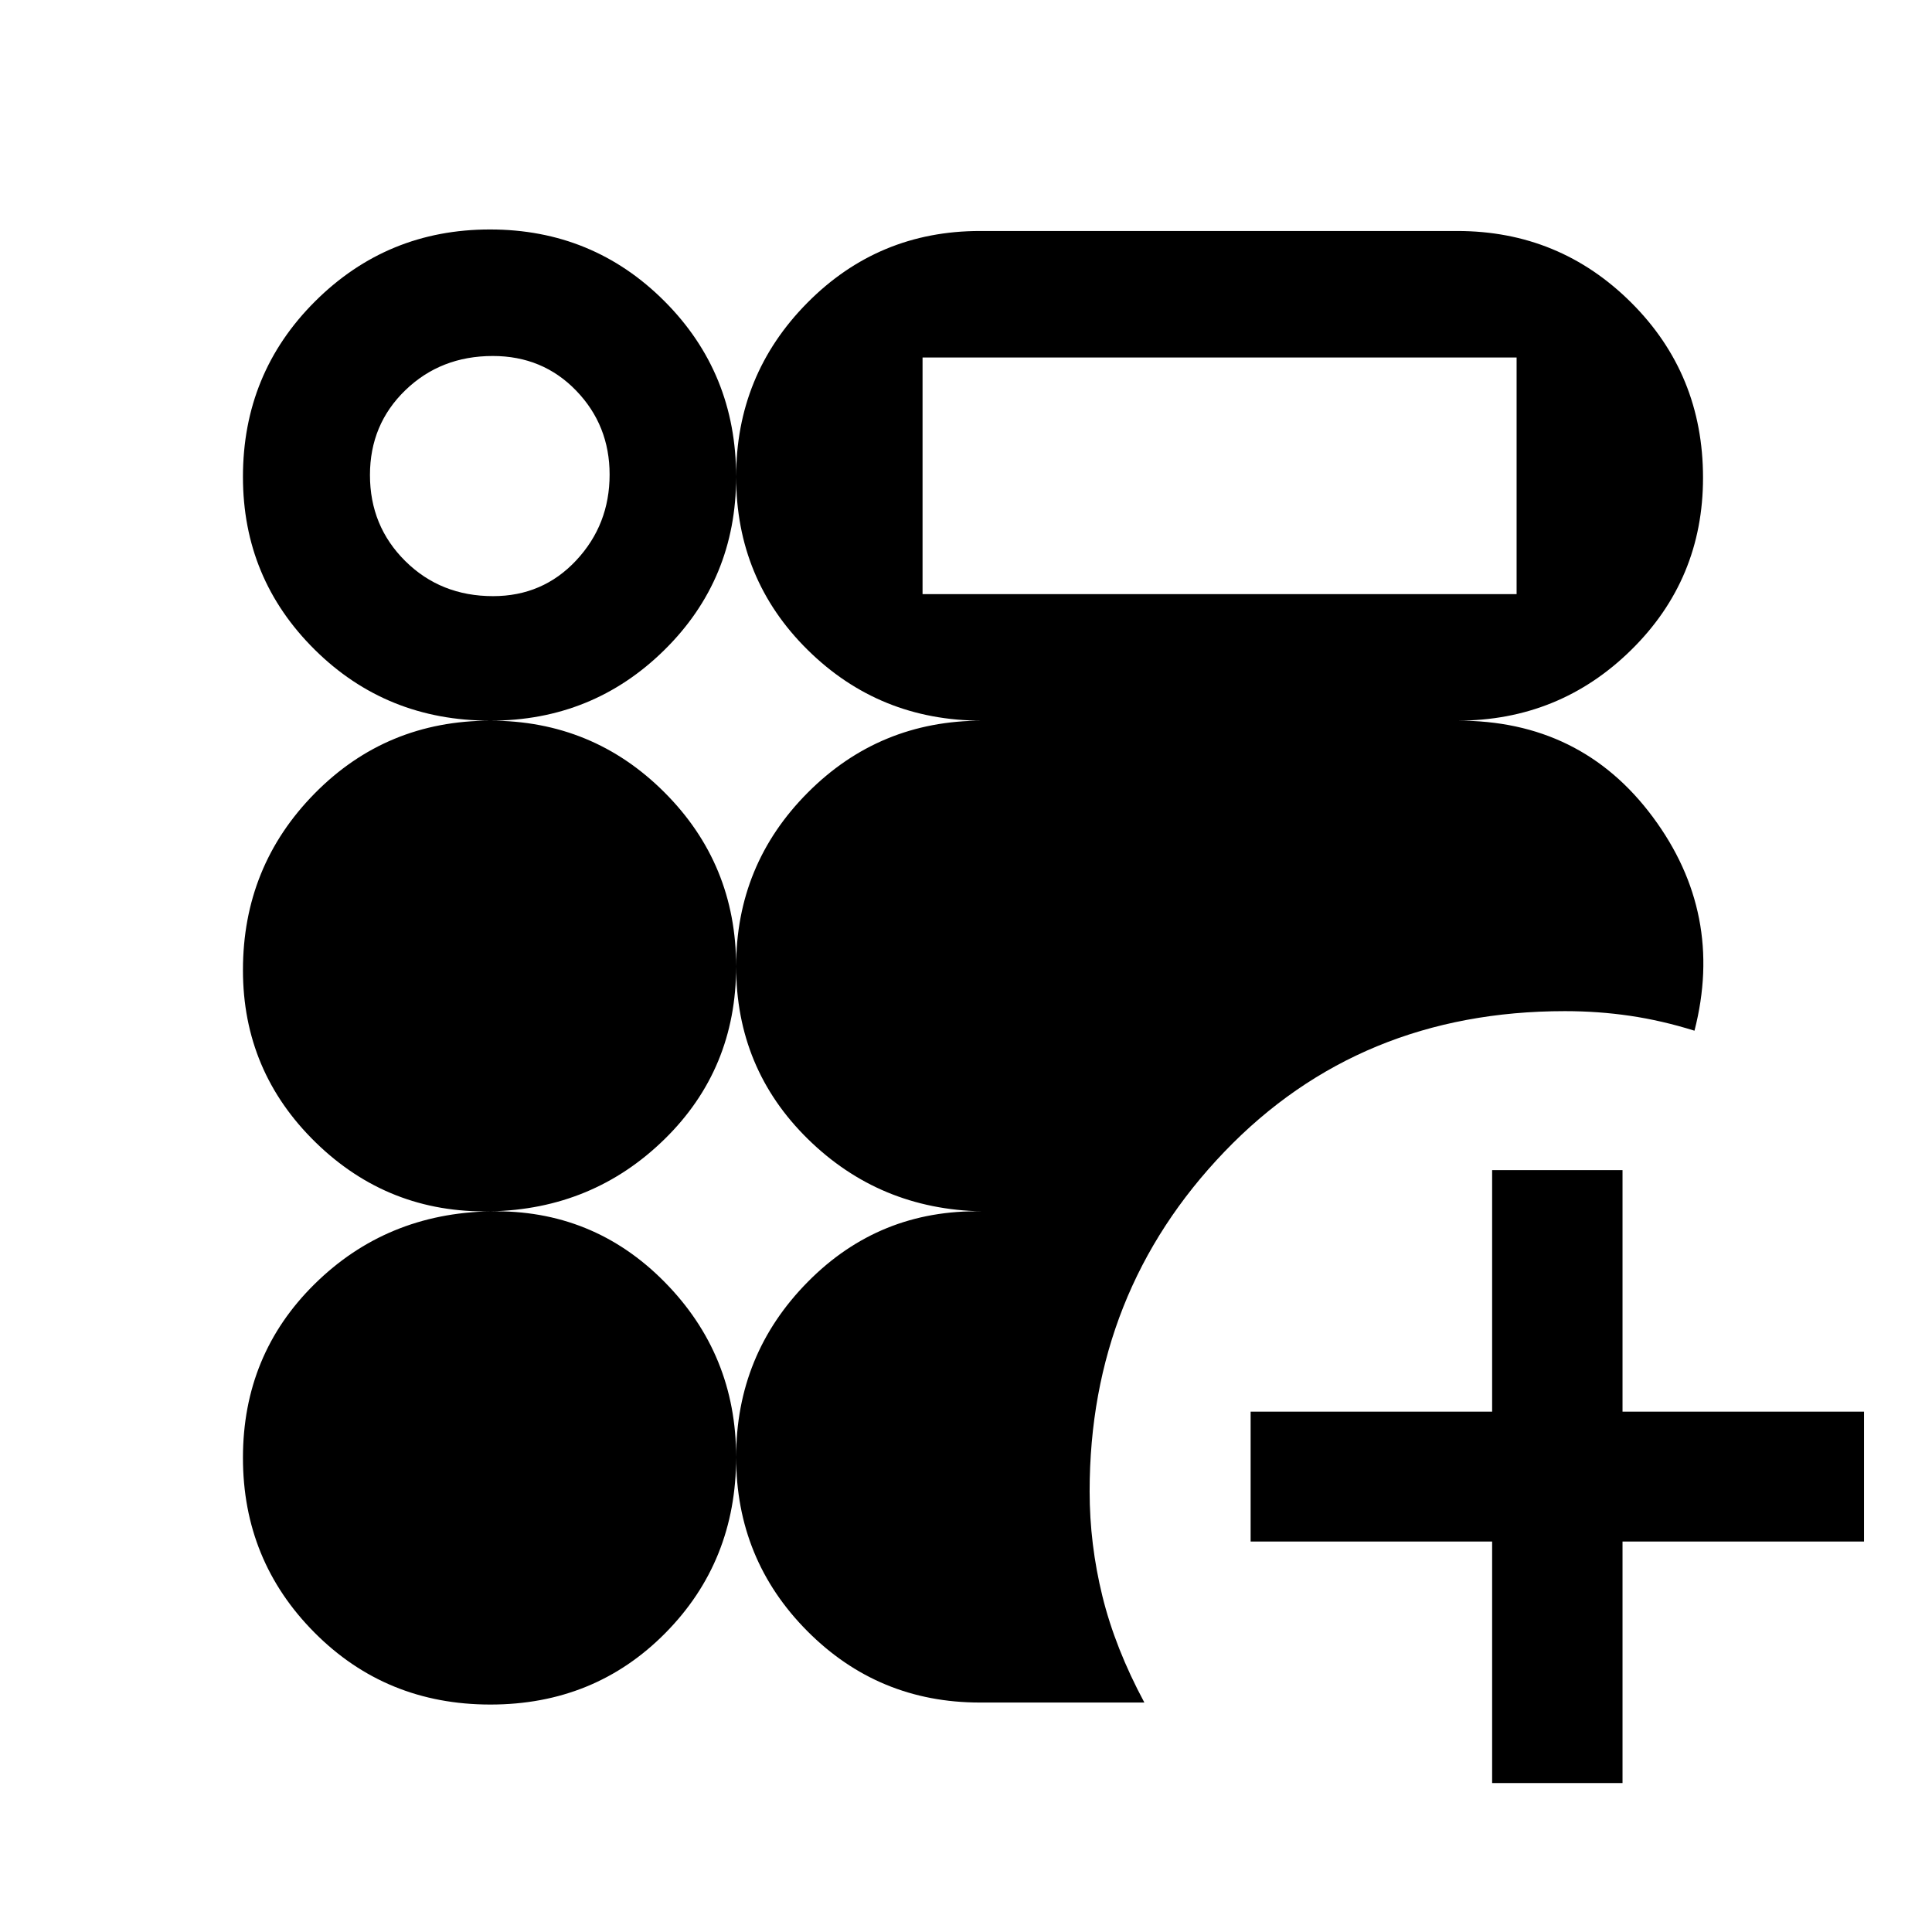
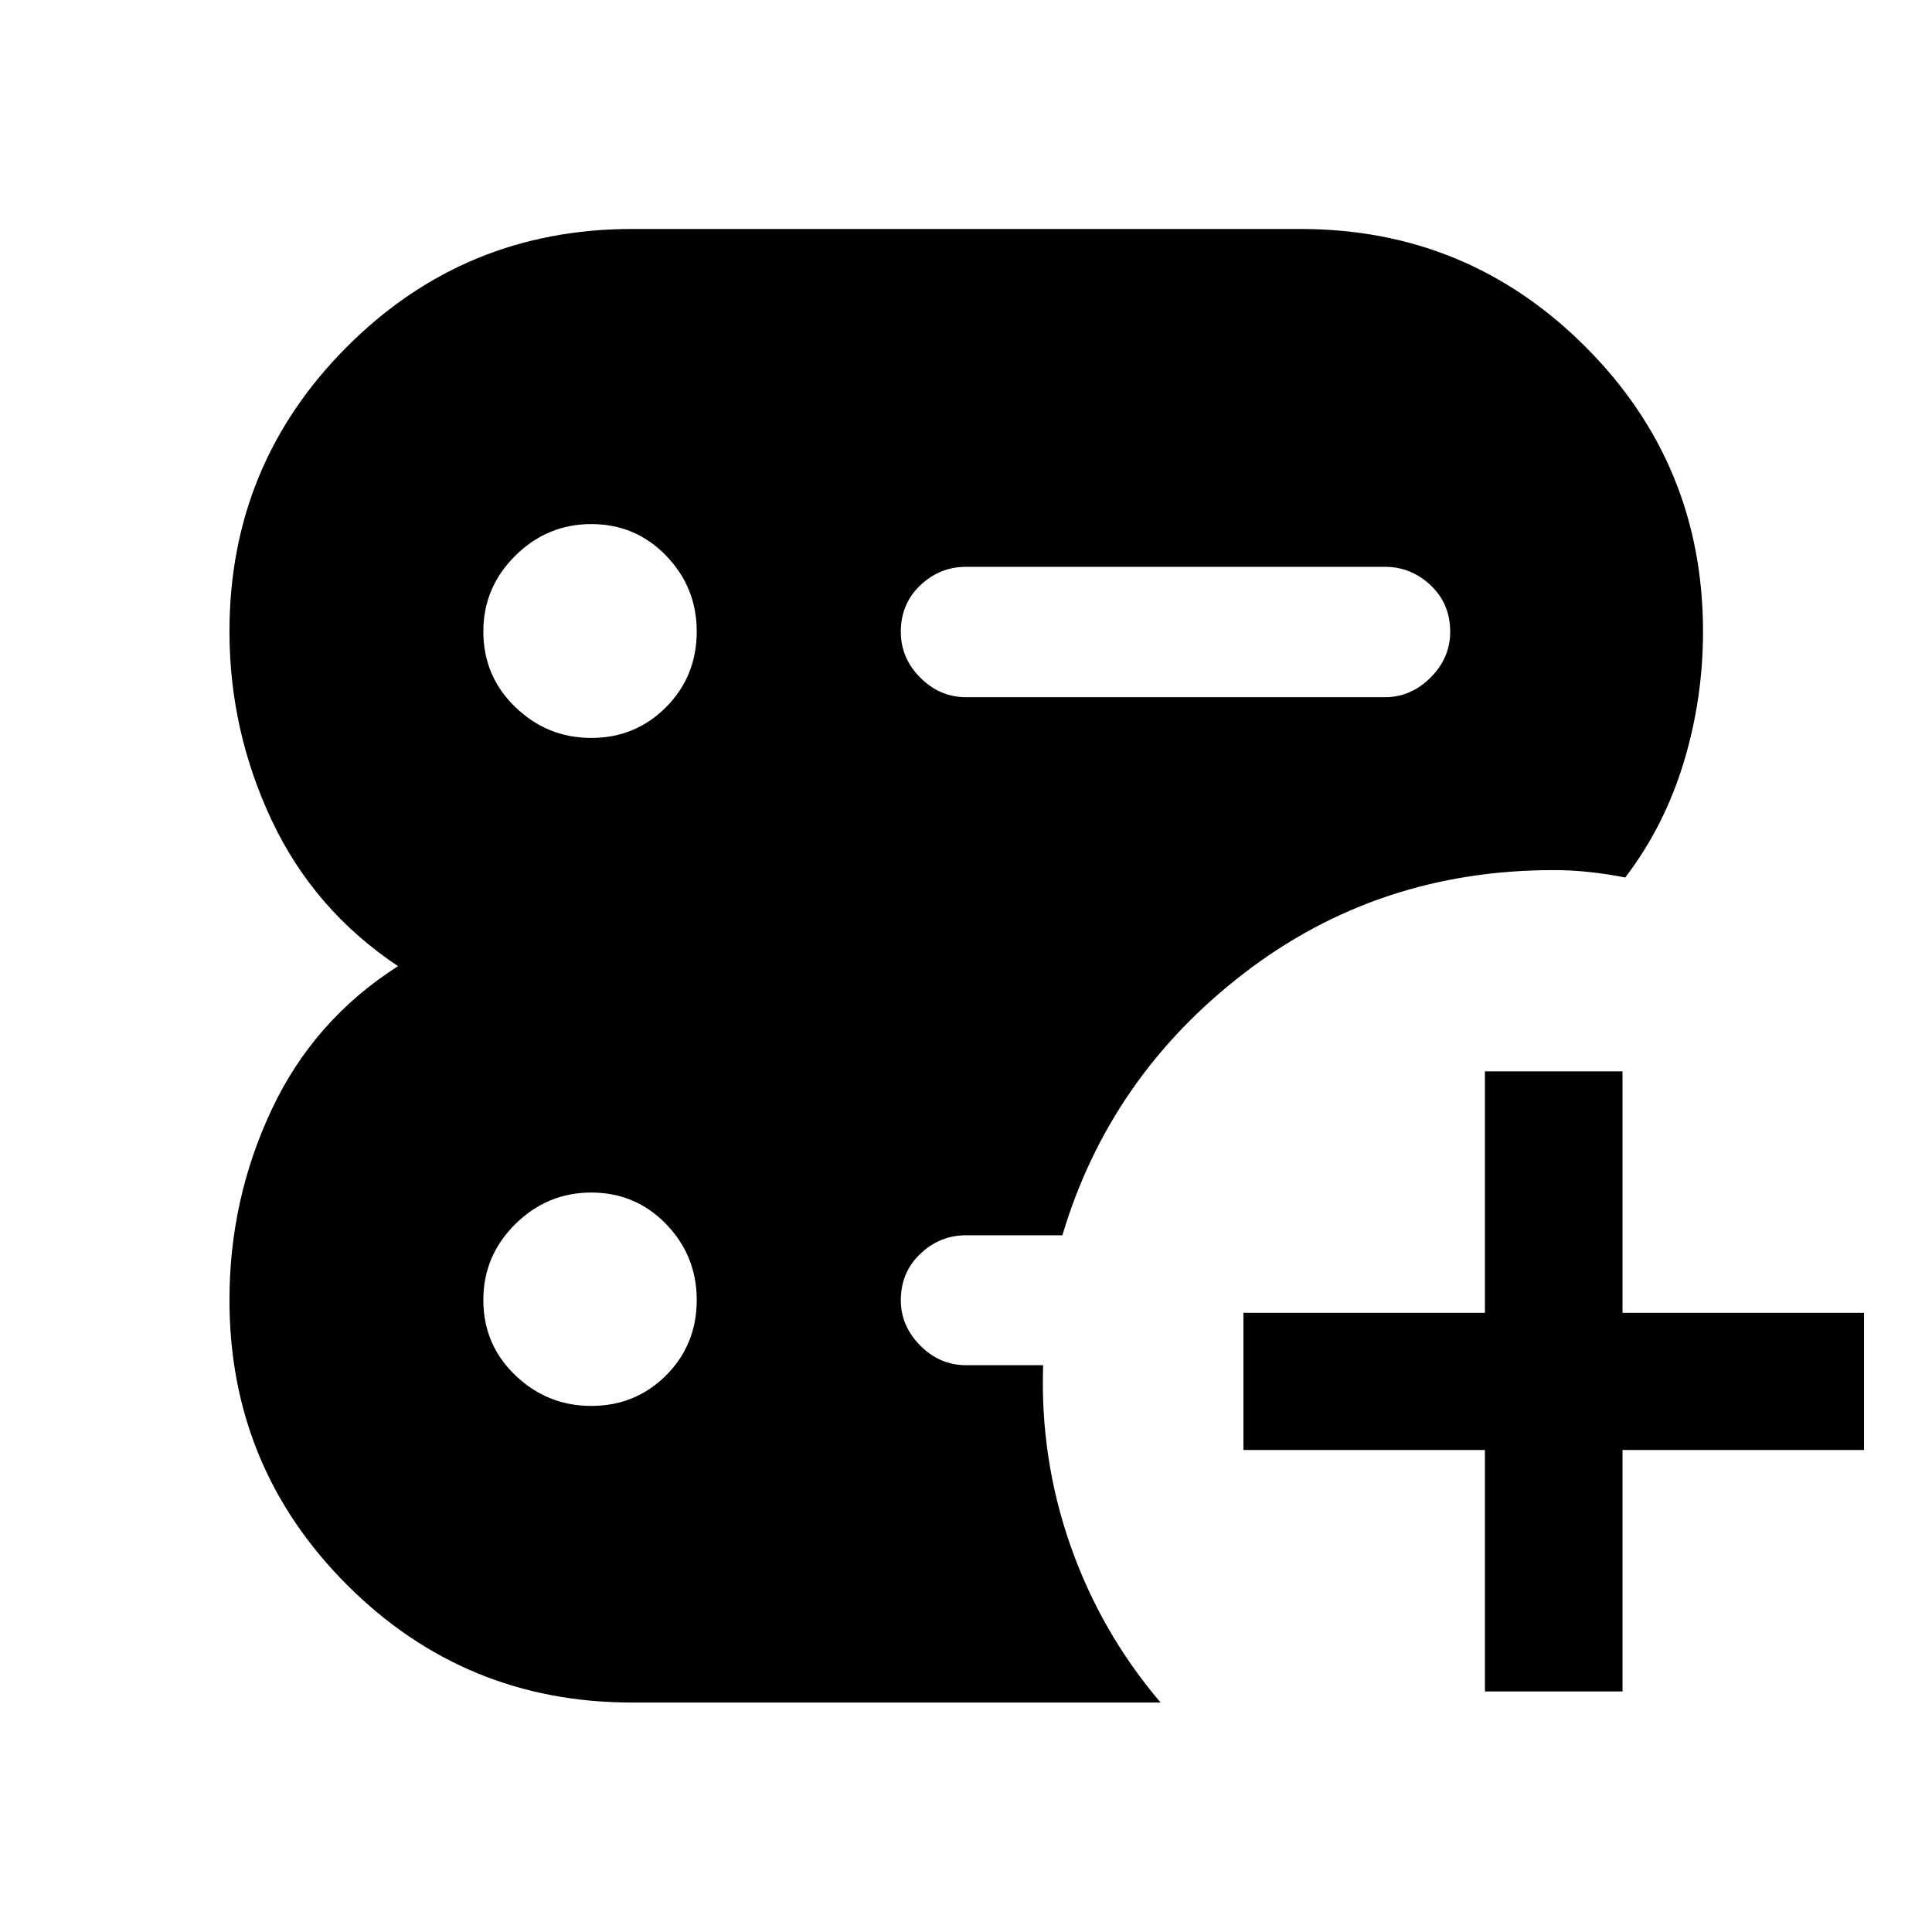
<svg xmlns="http://www.w3.org/2000/svg" viewBox="0 -960 960 960">
-   <path d="M741.43-74.02v-120h-120v-64.55h120v-120h64.79v120h120v64.55h-120v120h-64.79Zm-497.77-39q-51.85 0-87.39-35.76-35.55-35.75-35.55-86.83 0-51.28 35.63-86.38 35.62-35.1 87.28-36.1-50.66 1-86.78-34.25-36.13-35.25-36.13-85.6 0-51.61 35.63-87.79 35.62-36.18 87.28-36.18-51.66 0-87.28-35.31-35.63-35.31-35.63-85.84 0-51.48 35.85-87.2 35.85-35.72 86.89-35.72 51.13 0 86.72 35.65 35.6 35.66 35.6 87.26 0-50.7 35.34-86.43 35.33-35.72 85.81-35.72h237.14q50.75 0 86.45 35.56 35.7 35.55 35.7 87.04 0 50.48-35.7 85.59-35.7 35.12-86.45 35.12 61.43-.24 97.15 47.81 35.71 48.06 20.76 106.25-16.26-5.08-32.03-7.4-15.76-2.32-32.36-2.32-102.14 0-169.15 69.84t-67.01 168.79q0 26.31 6.36 52.13 6.36 25.83 20.84 52.79h-81.7q-50.53 0-85.84-35.56t-35.31-86.35q0 51.79-35.14 87.35-35.14 35.56-86.98 35.56Zm1.33-550.76q24.72 0 41.32-17.76t16.6-42.64q0-24.51-16.62-41.72-16.61-17.21-41.42-17.21-25.87 0-43.46 17.01-17.58 17.01-17.58 42.15 0 25.36 17.58 42.77 17.59 17.4 43.58 17.4Zm213.42-1h295.18v-117.57H458.41v117.57Zm-92.63 428.85q0-51.06 35.6-87.11t86.55-35.05q-50.95-1-86.55-35.99-35.6-34.99-35.6-85.68 0 51-35.6 85.84-35.59 34.83-86.55 35.83 50.96-1 86.55 35.05 35.6 36.05 35.6 87.11Zm0-243.83q0-50.66 35.6-86.4 35.6-35.75 86.55-35.75-50.95 0-86.55-35.1-35.6-35.1-35.6-86.06 0 50.9-35.63 86.03-35.62 35.13-86.52 35.13 50.9 0 86.52 35.62 35.63 35.62 35.63 86.53Z" />
+   <path d="M293.8-261.41q22 0 37.2-15.22 15.2-15.22 15.2-37.41 0-22-15.2-37.7-15.2-15.69-37.2-15.69-21.88 0-37.75 15.69-15.88 15.7-15.88 37.7 0 22.19 15.88 37.41 15.87 15.22 37.75 15.22Zm0-331.92q22 0 37.2-15.33 15.2-15.34 15.2-37.56 0-21.93-15.2-37.65-15.2-15.72-37.2-15.72-21.88 0-37.75 15.72-15.88 15.72-15.88 37.65 0 22.22 15.88 37.56 15.87 15.33 37.75 15.33ZM480-613.57h208.2q12.89 0 22.64-9.75t9.75-22.8q0-13.94-9.75-23.09-9.75-9.14-22.64-9.14H480q-13.02 0-22.7 9.18-9.69 9.17-9.69 23.17 0 13 9.69 22.72 9.68 9.71 22.7 9.71Zm96.7 499.55H314.04q-83.15 0-141.58-58.44-58.44-58.43-58.44-141.58 0-50.09 21-94.68 21-44.58 62.76-71.2-41.76-27.86-62.76-72.45t-21-93.83q0-83.08 58.44-141.55 58.43-58.47 141.58-58.47H646.2q83.08 0 141.55 58.47 58.47 58.47 58.47 141.55 0 33.59-9.67 65.27-9.66 31.67-28.98 56.95-8.68-1.72-17.64-2.69-8.96-.98-18.02-.98-87.15 0-153.82 51.29-66.68 51.29-90.2 130.16H480q-13.02 0-22.7 9.22-9.69 9.21-9.69 23.05 0 12.84 9.69 22.56 9.68 9.72 22.7 9.72h38.33q-1.57 46.43 13.58 89.65 15.16 43.22 44.79 77.98Zm161.15-5.5v-120h-120v-68.13h120v-120h68.37v120h120v68.13h-120v120h-68.37Z" />
</svg>
